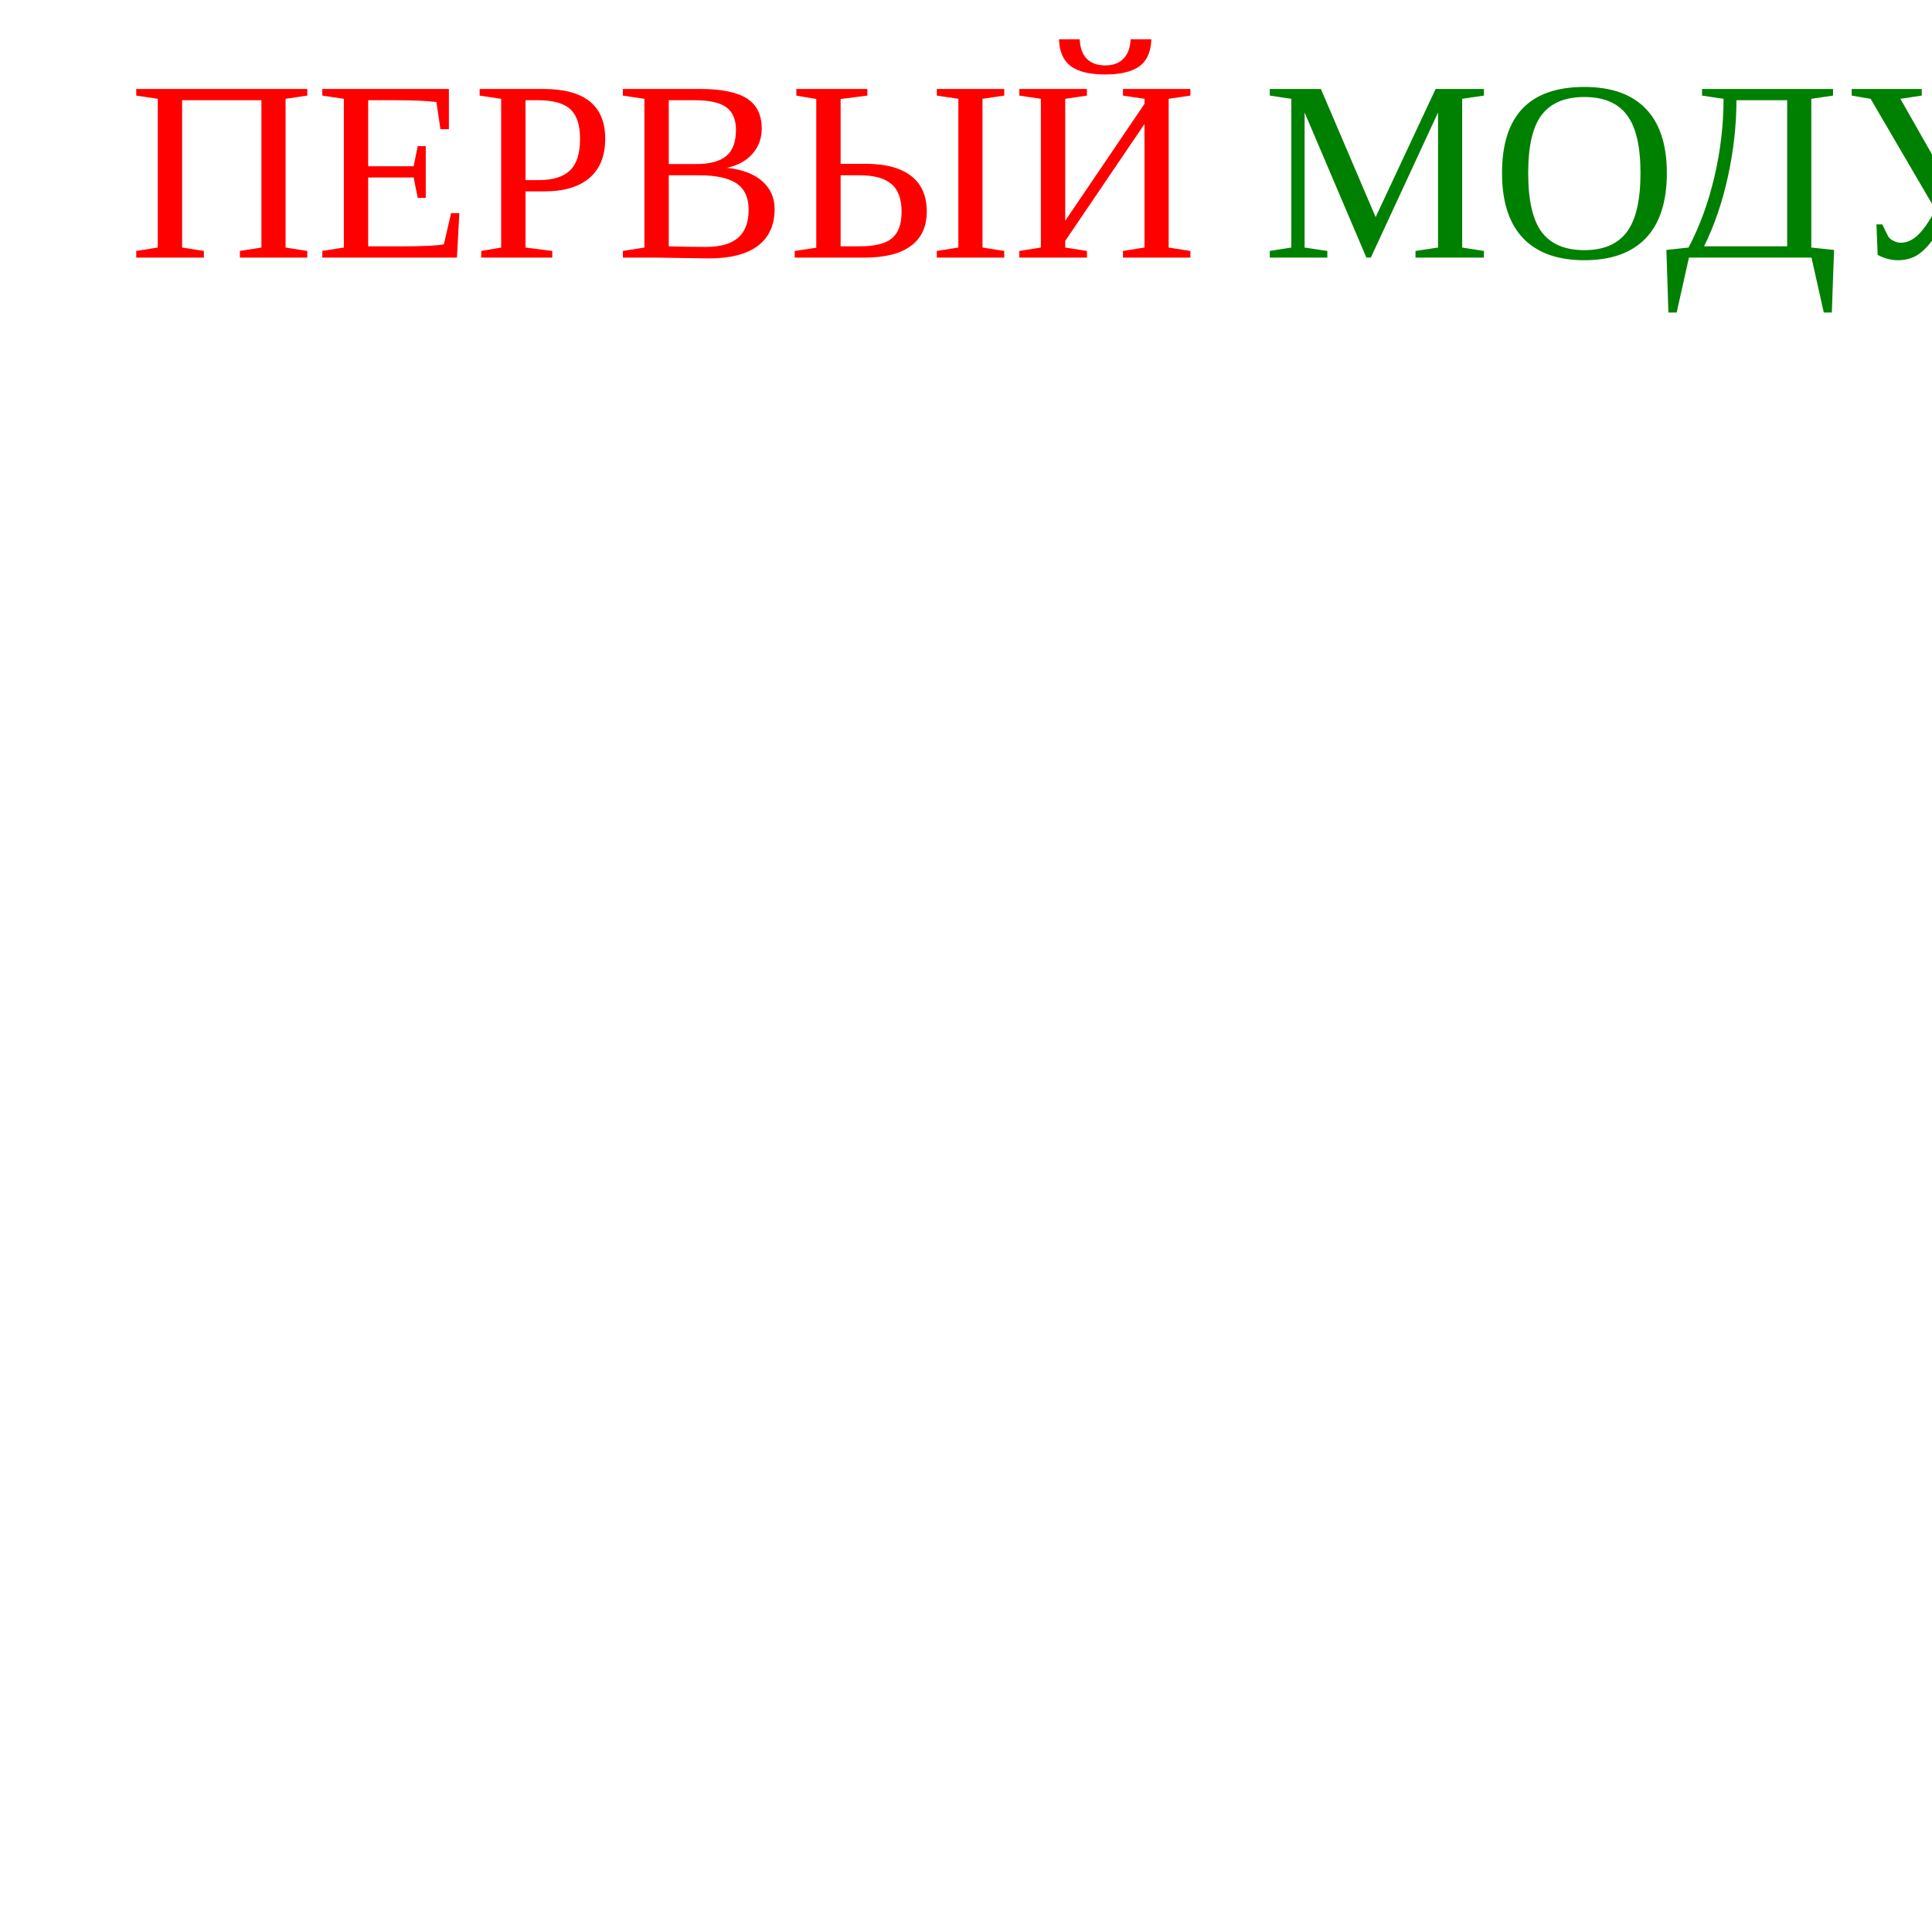
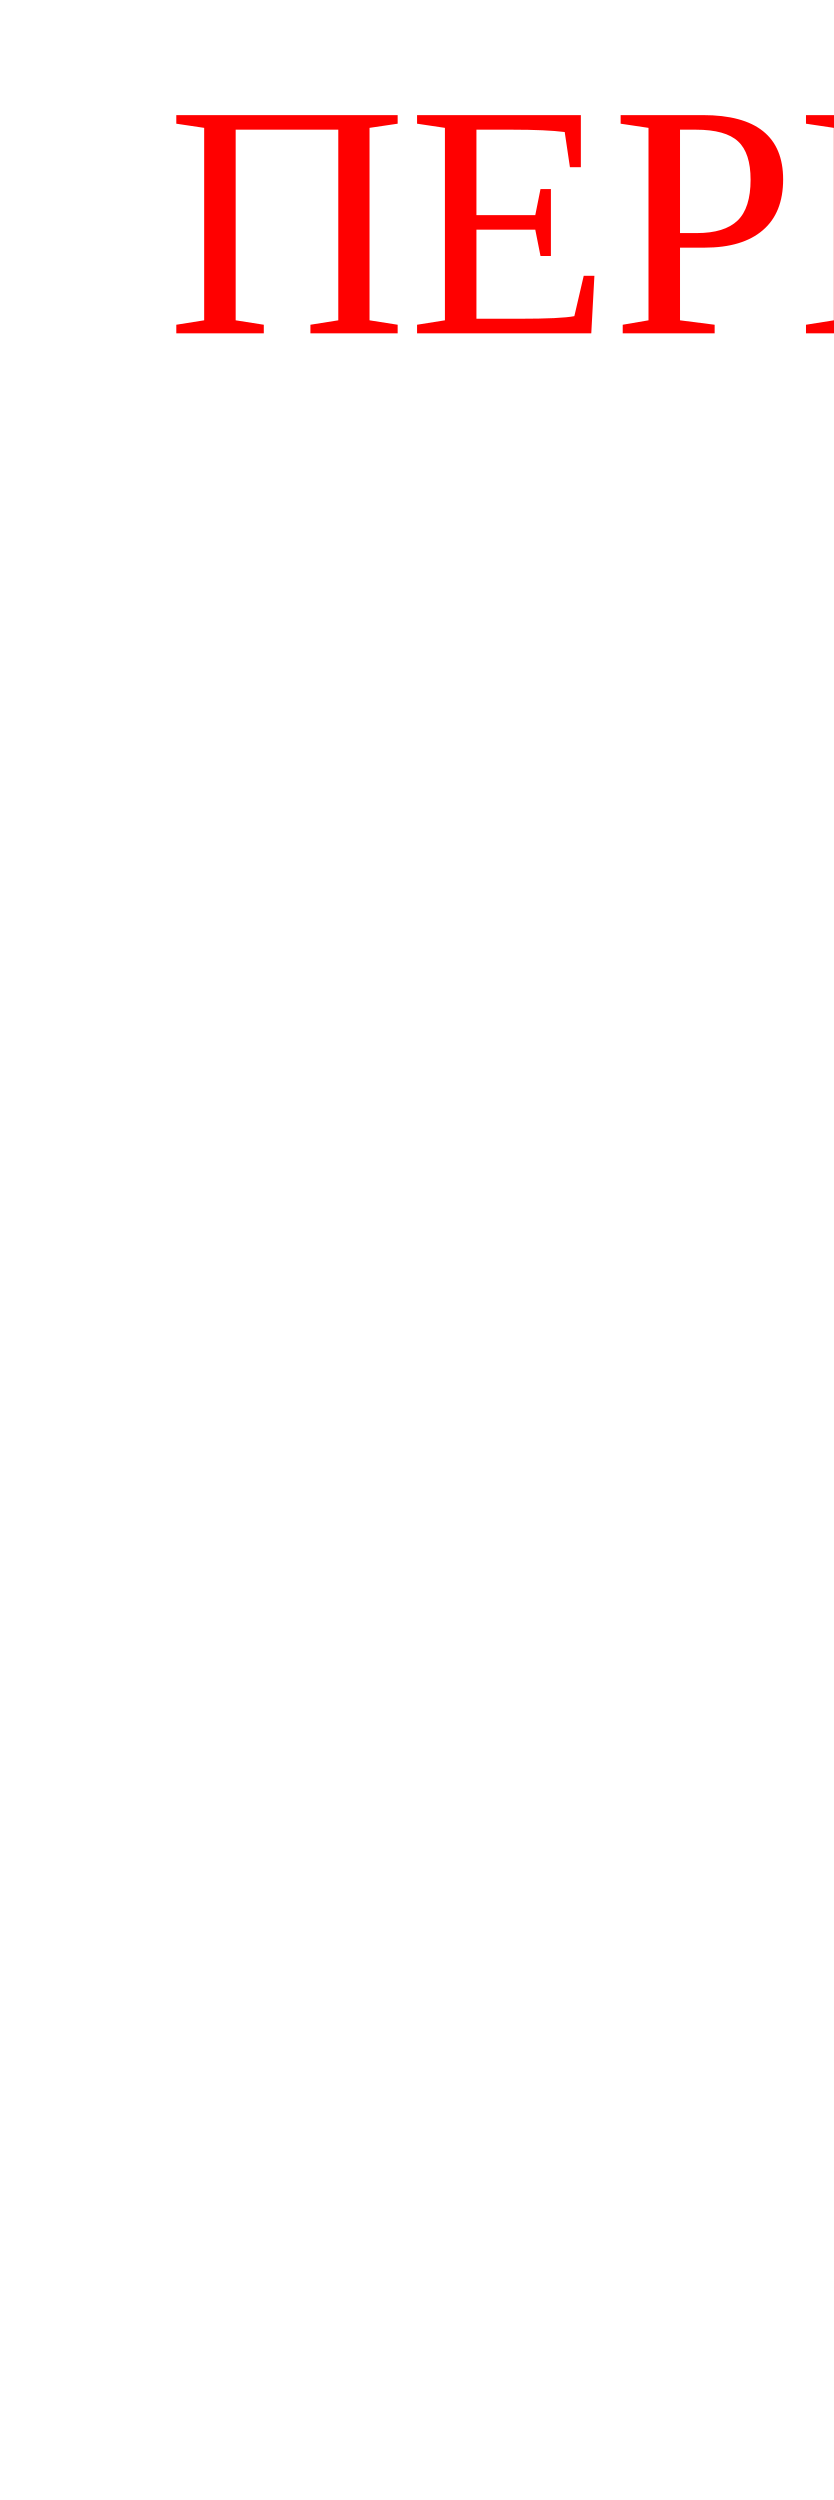
- <svg xmlns="http://www.w3.org/2000/svg" version="1.1" width="150" height="150">
+ <svg xmlns="http://www.w3.org/2000/svg" version="1.1" width="50" height="150">
  <text font-size="20" x="10" y="20">
    <tspan fill="red">ПЕРВЫЙ</tspan>
    <tspan fill="green">МОДУЛЬ</tspan>
  </text>
</svg>
